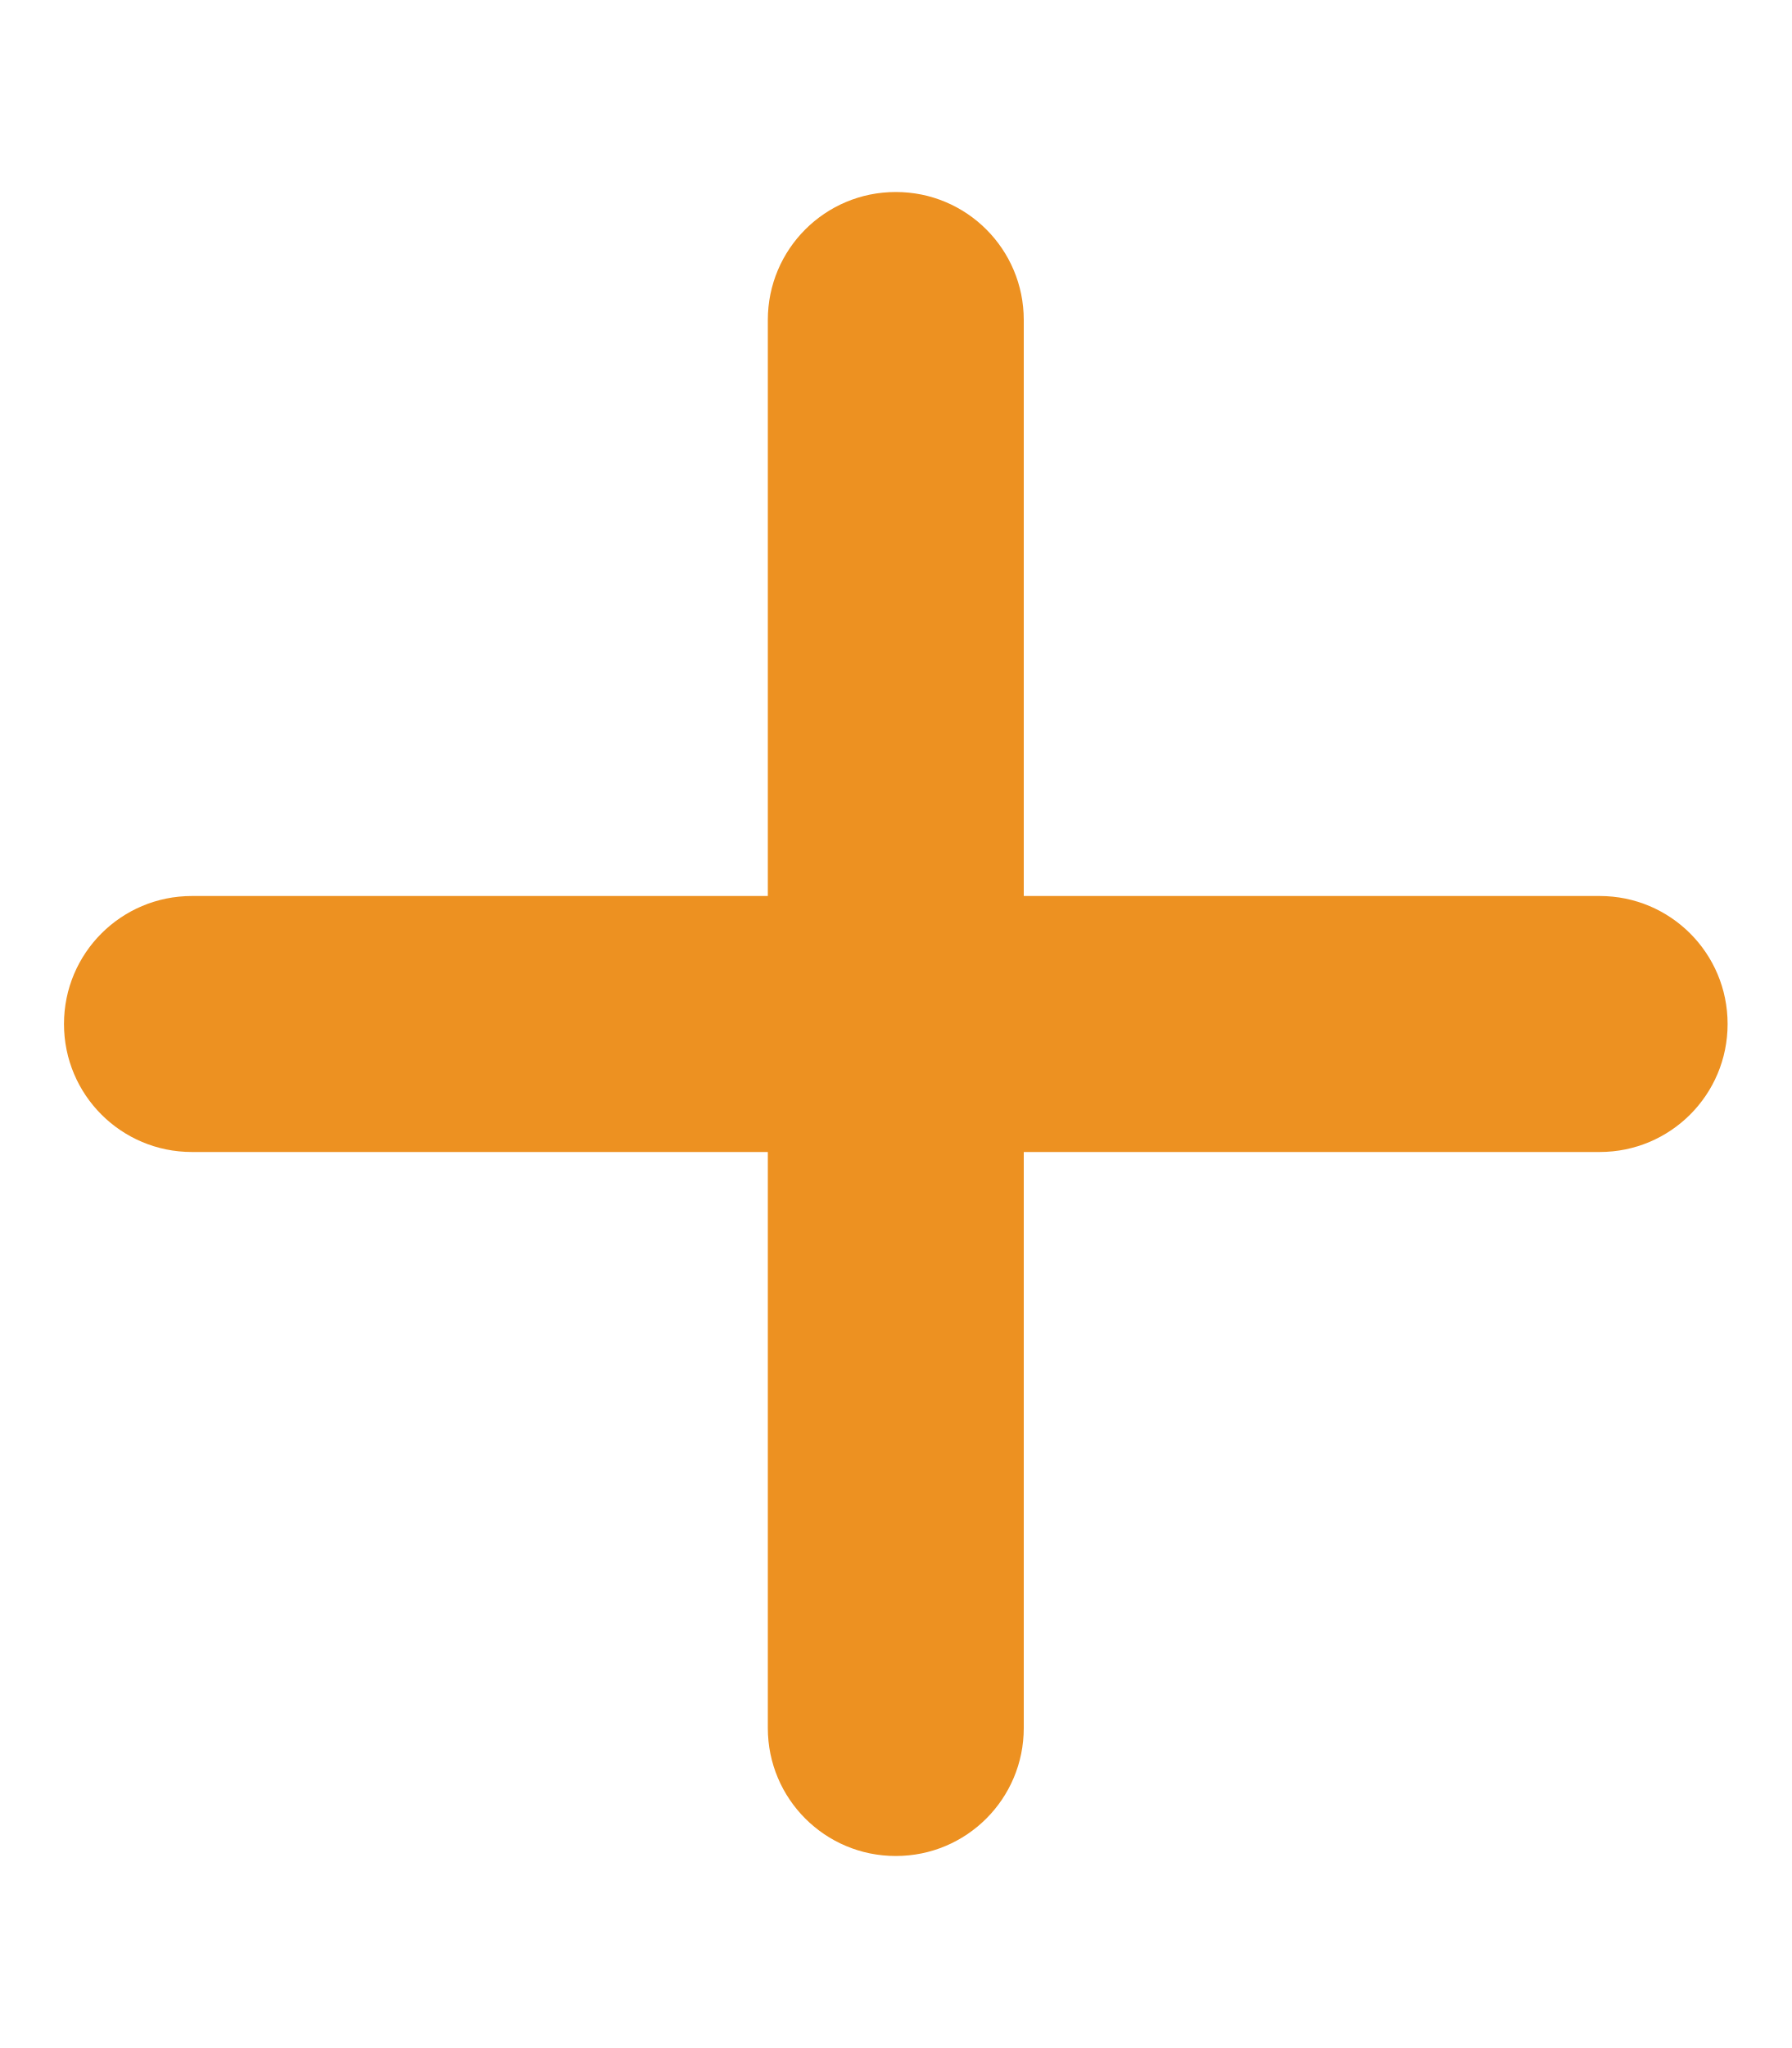
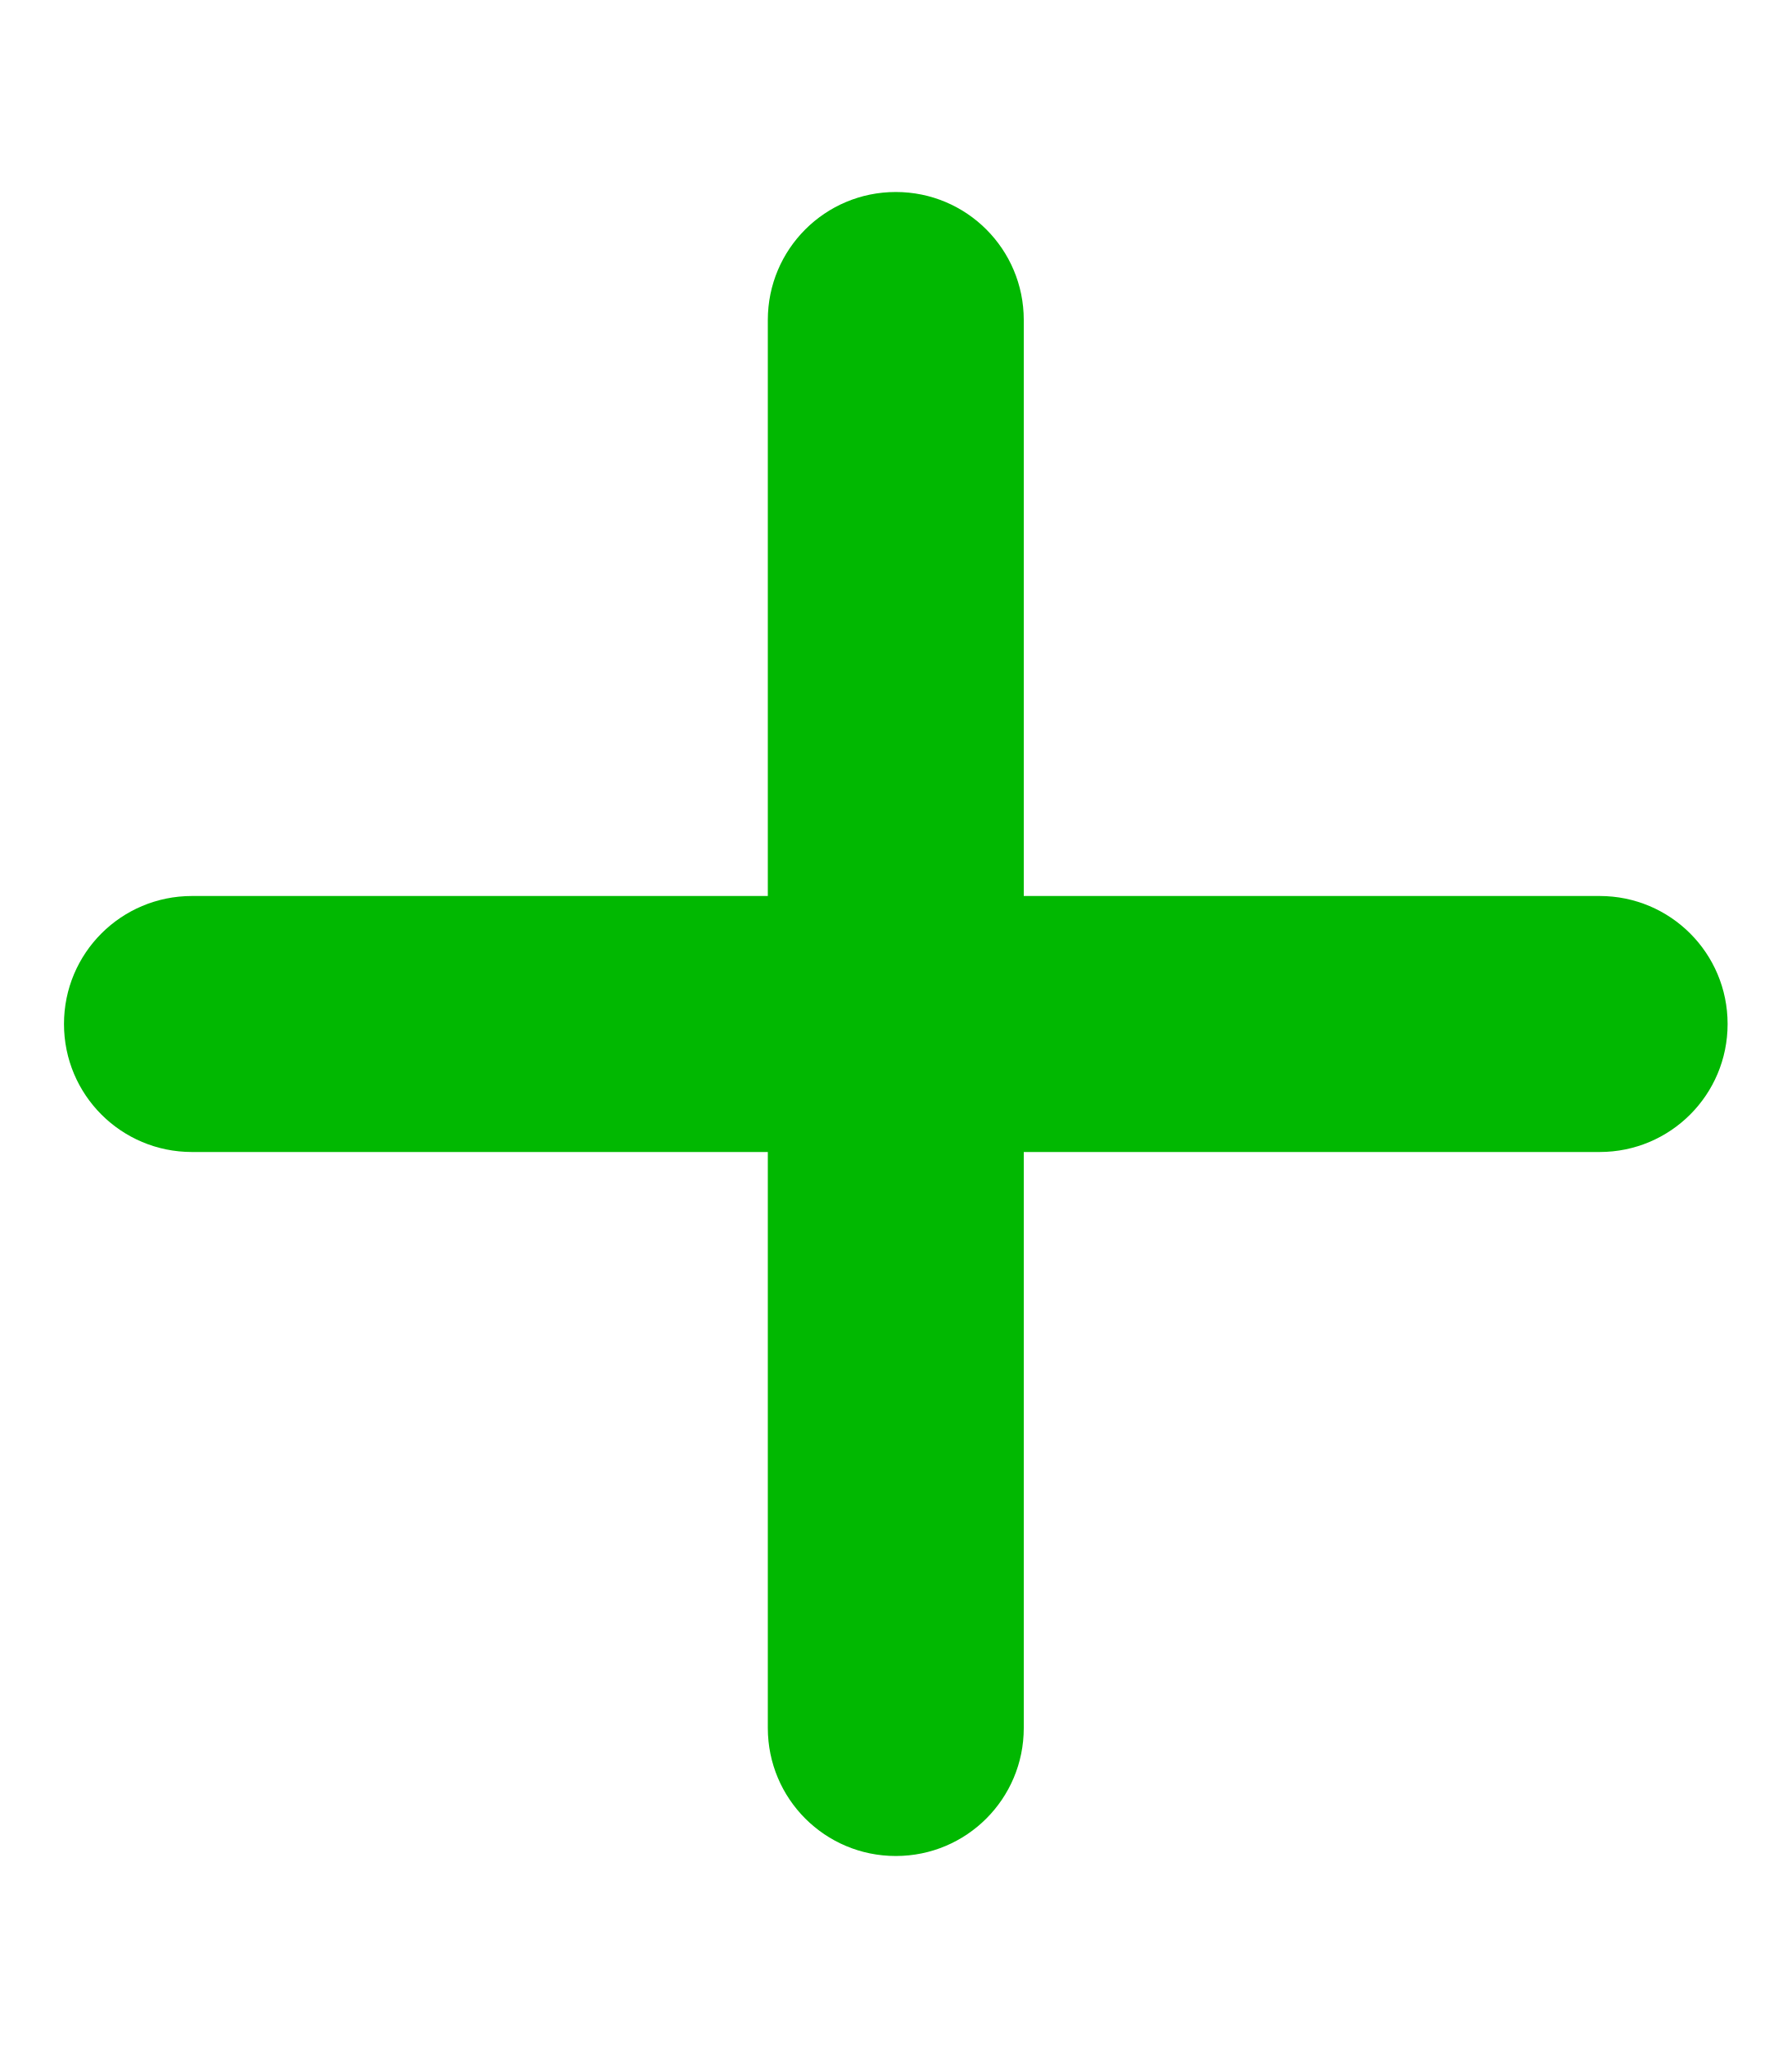
<svg xmlns="http://www.w3.org/2000/svg" viewBox="0 0 448 512">
-   <path fill="#ed9121" d="M256 80c0-17.7-14.3-32-32-32s-32 14.3-32 32V224H48c-17.7 0-32 14.3-32 32s14.3 32 32 32H192V432c0 17.7 14.3 32 32 32s32-14.3 32-32V288H400c17.7 0 32-14.3 32-32s-14.3-32-32-32H256V80z" />
+   <path fill="#01b801" d="M256 80c0-17.7-14.3-32-32-32s-32 14.3-32 32V224H48c-17.7 0-32 14.3-32 32s14.3 32 32 32H192V432c0 17.7 14.3 32 32 32s32-14.3 32-32V288H400c17.7 0 32-14.3 32-32s-14.3-32-32-32H256V80z" />
</svg>
